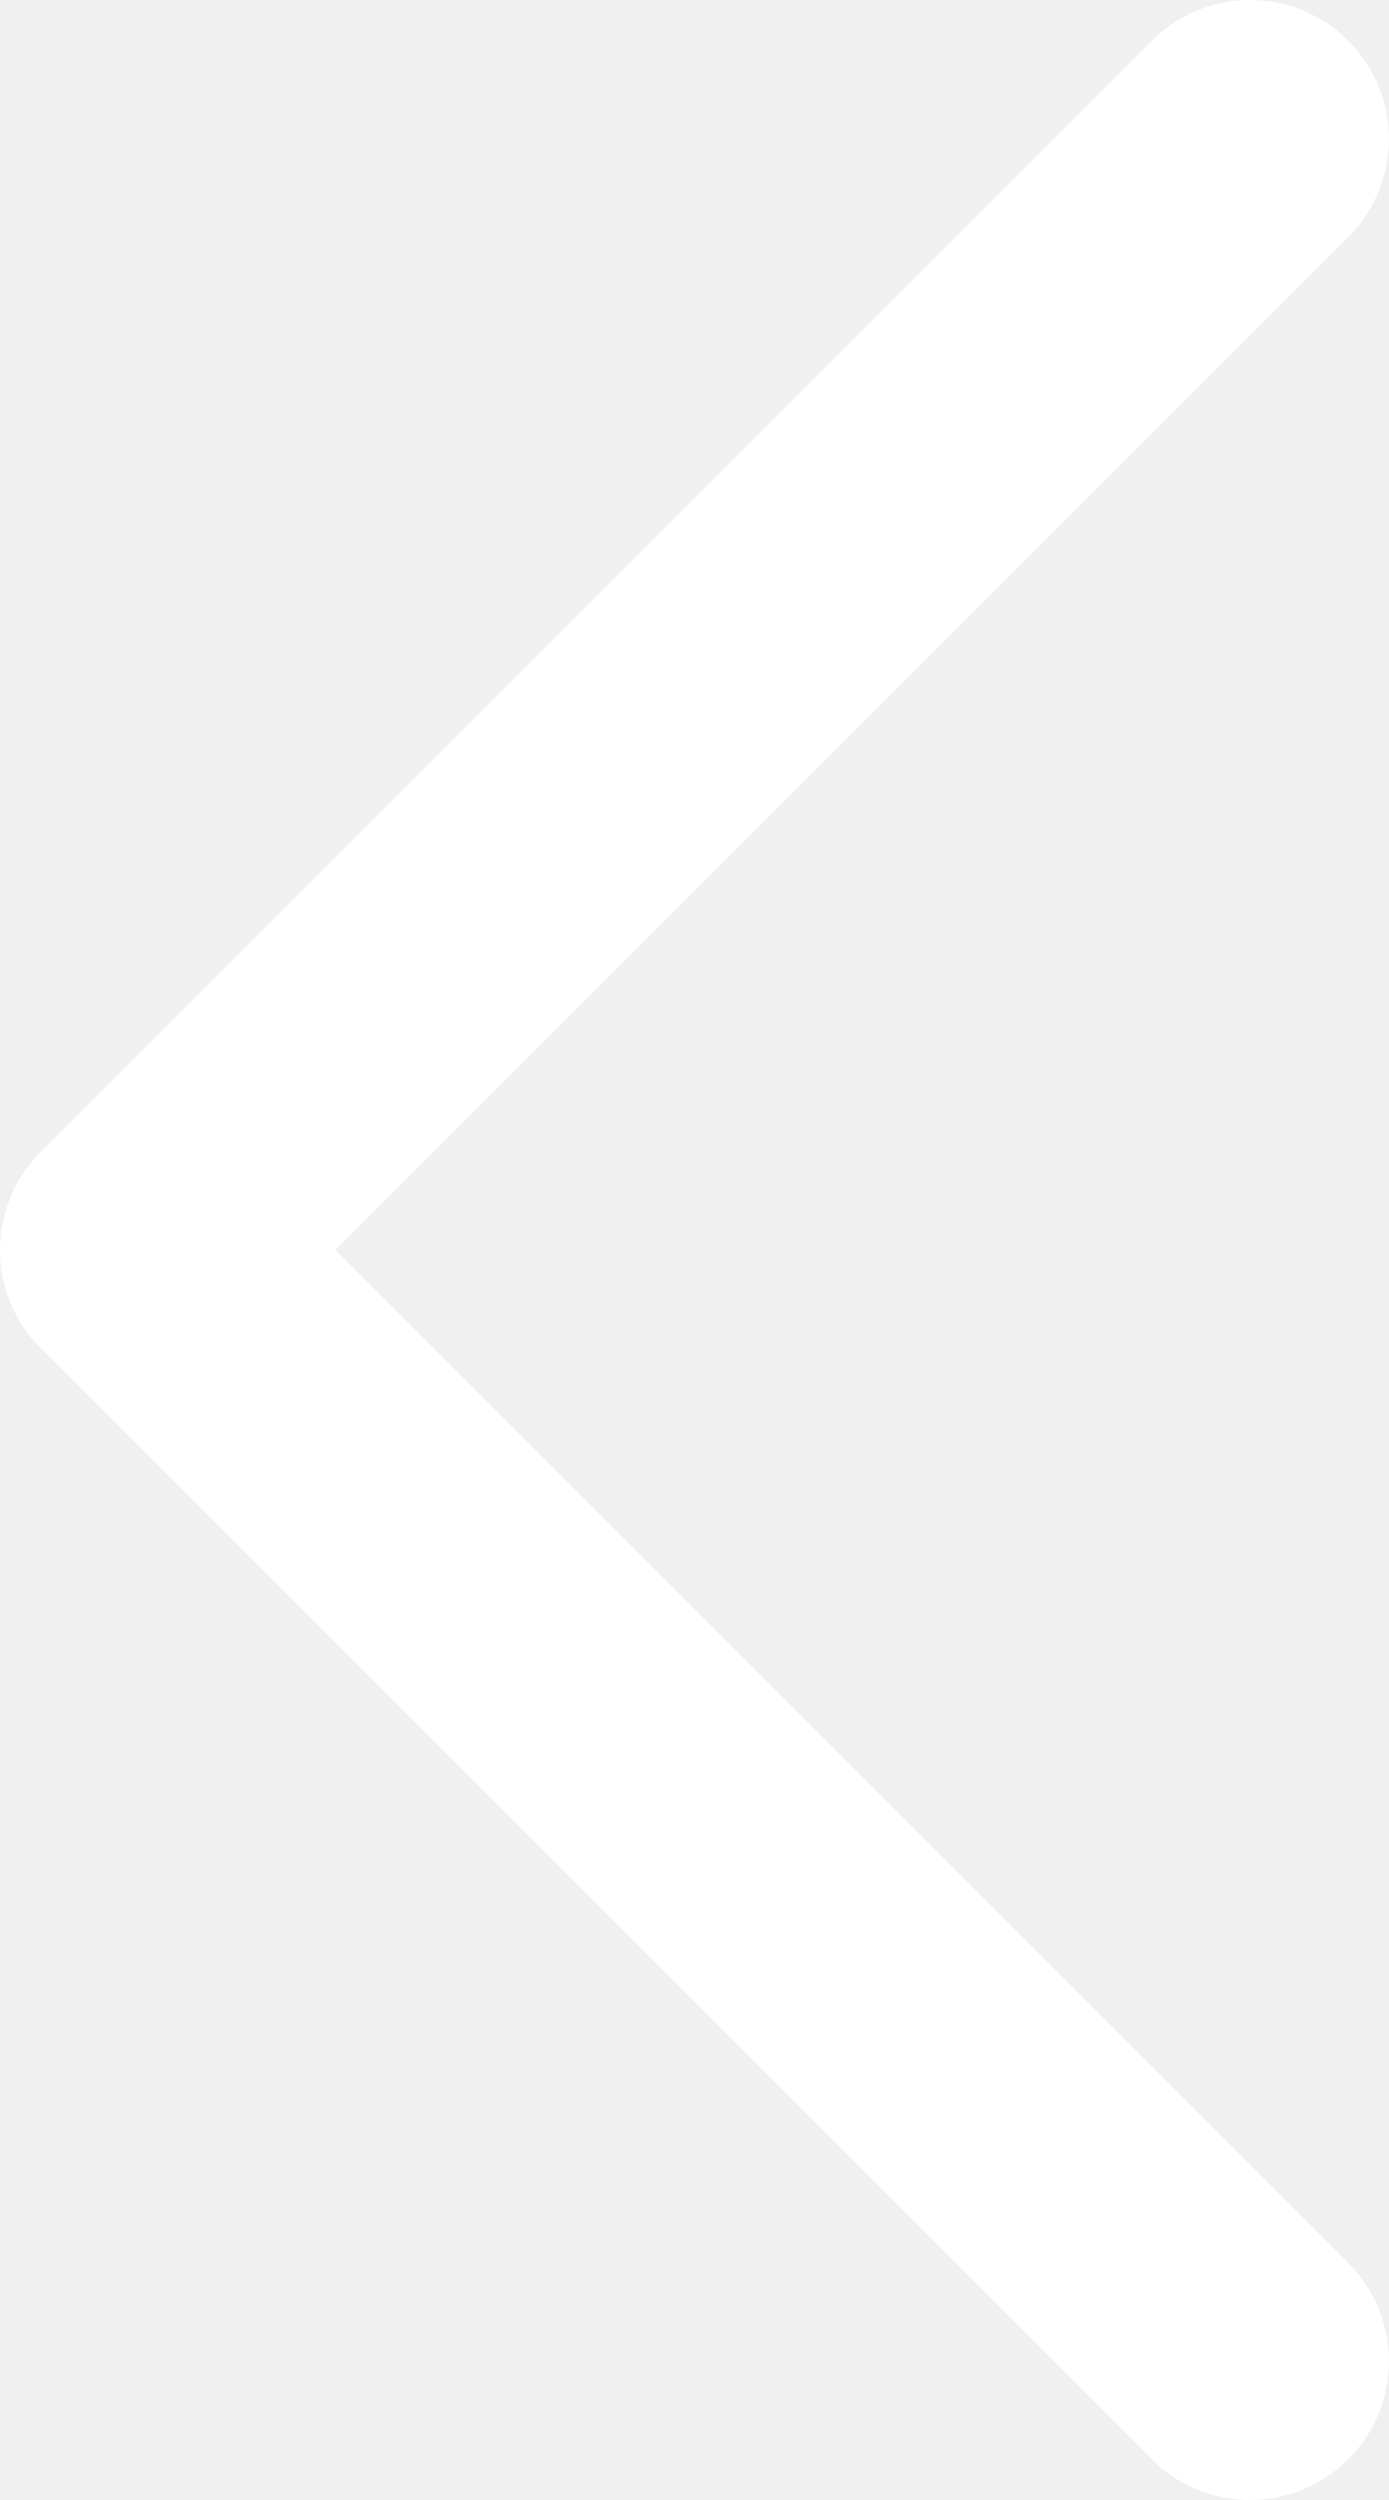
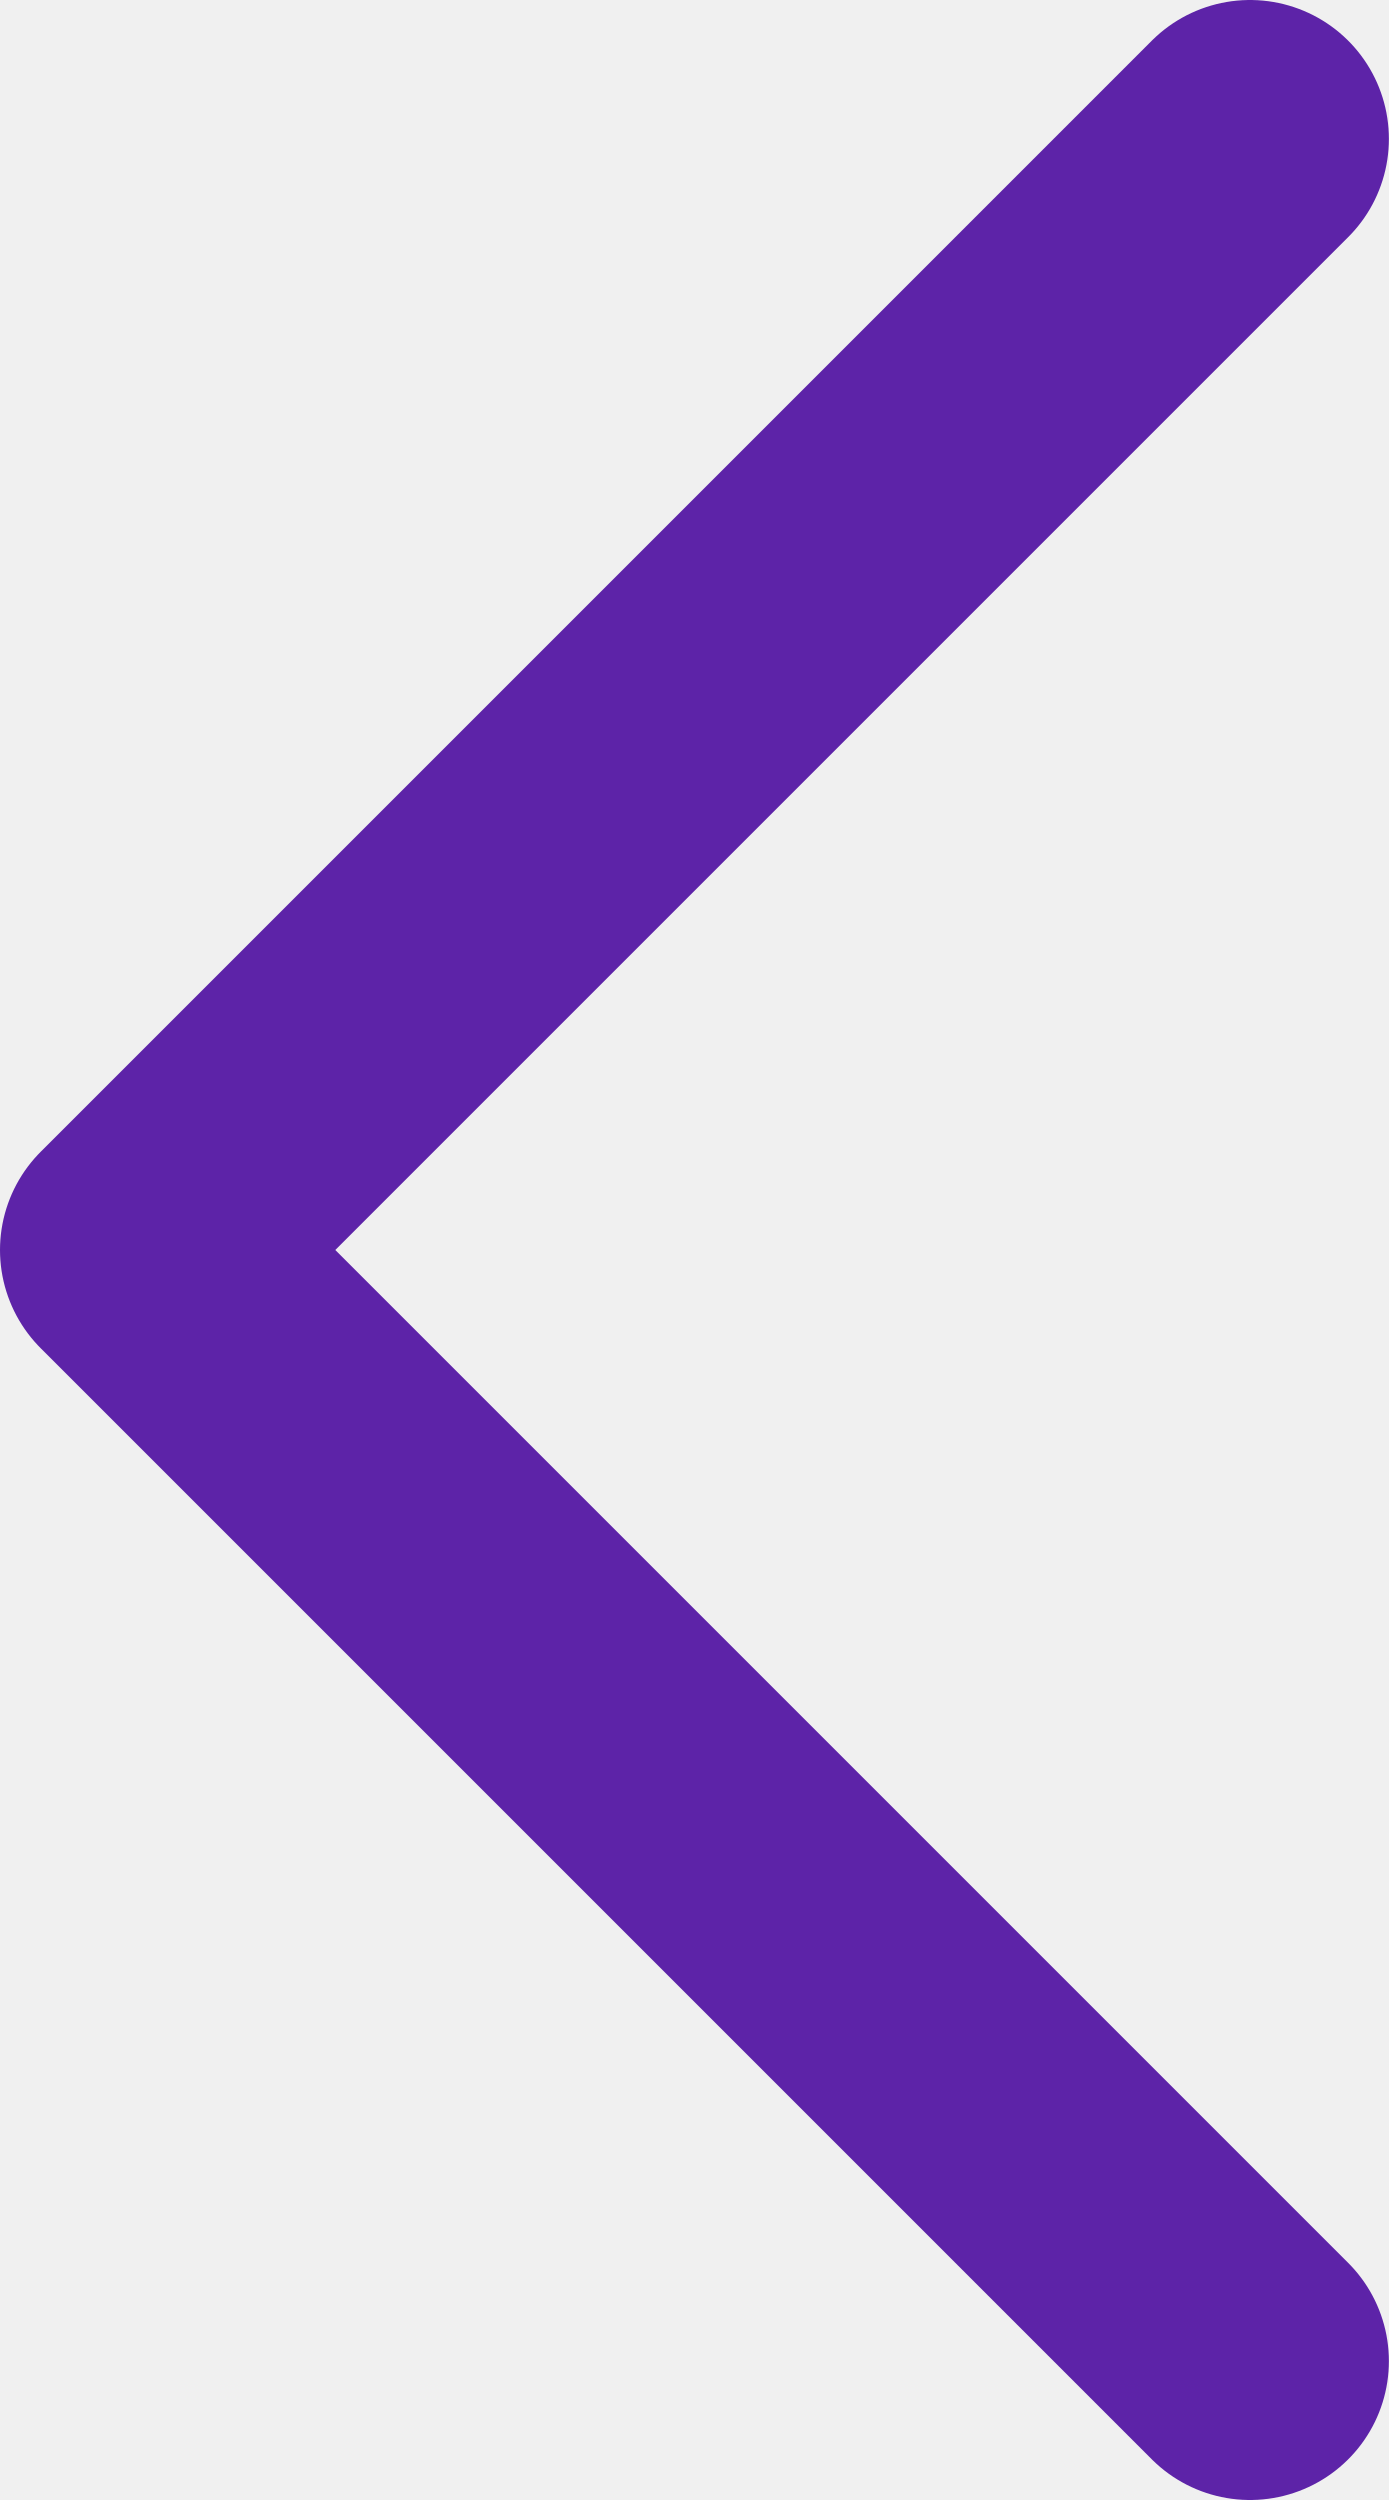
<svg xmlns="http://www.w3.org/2000/svg" width="10" height="18" viewBox="0 0 10 18" fill="none">
-   <path d="M9 17L1 9L9 1" stroke="white" stroke-width="2" stroke-linecap="round" stroke-linejoin="round" />
+   <path d="M9 17L1 9L9 1" stroke="#5D23A8" stroke-width="2" stroke-linecap="round" stroke-linejoin="round" />
</svg>
